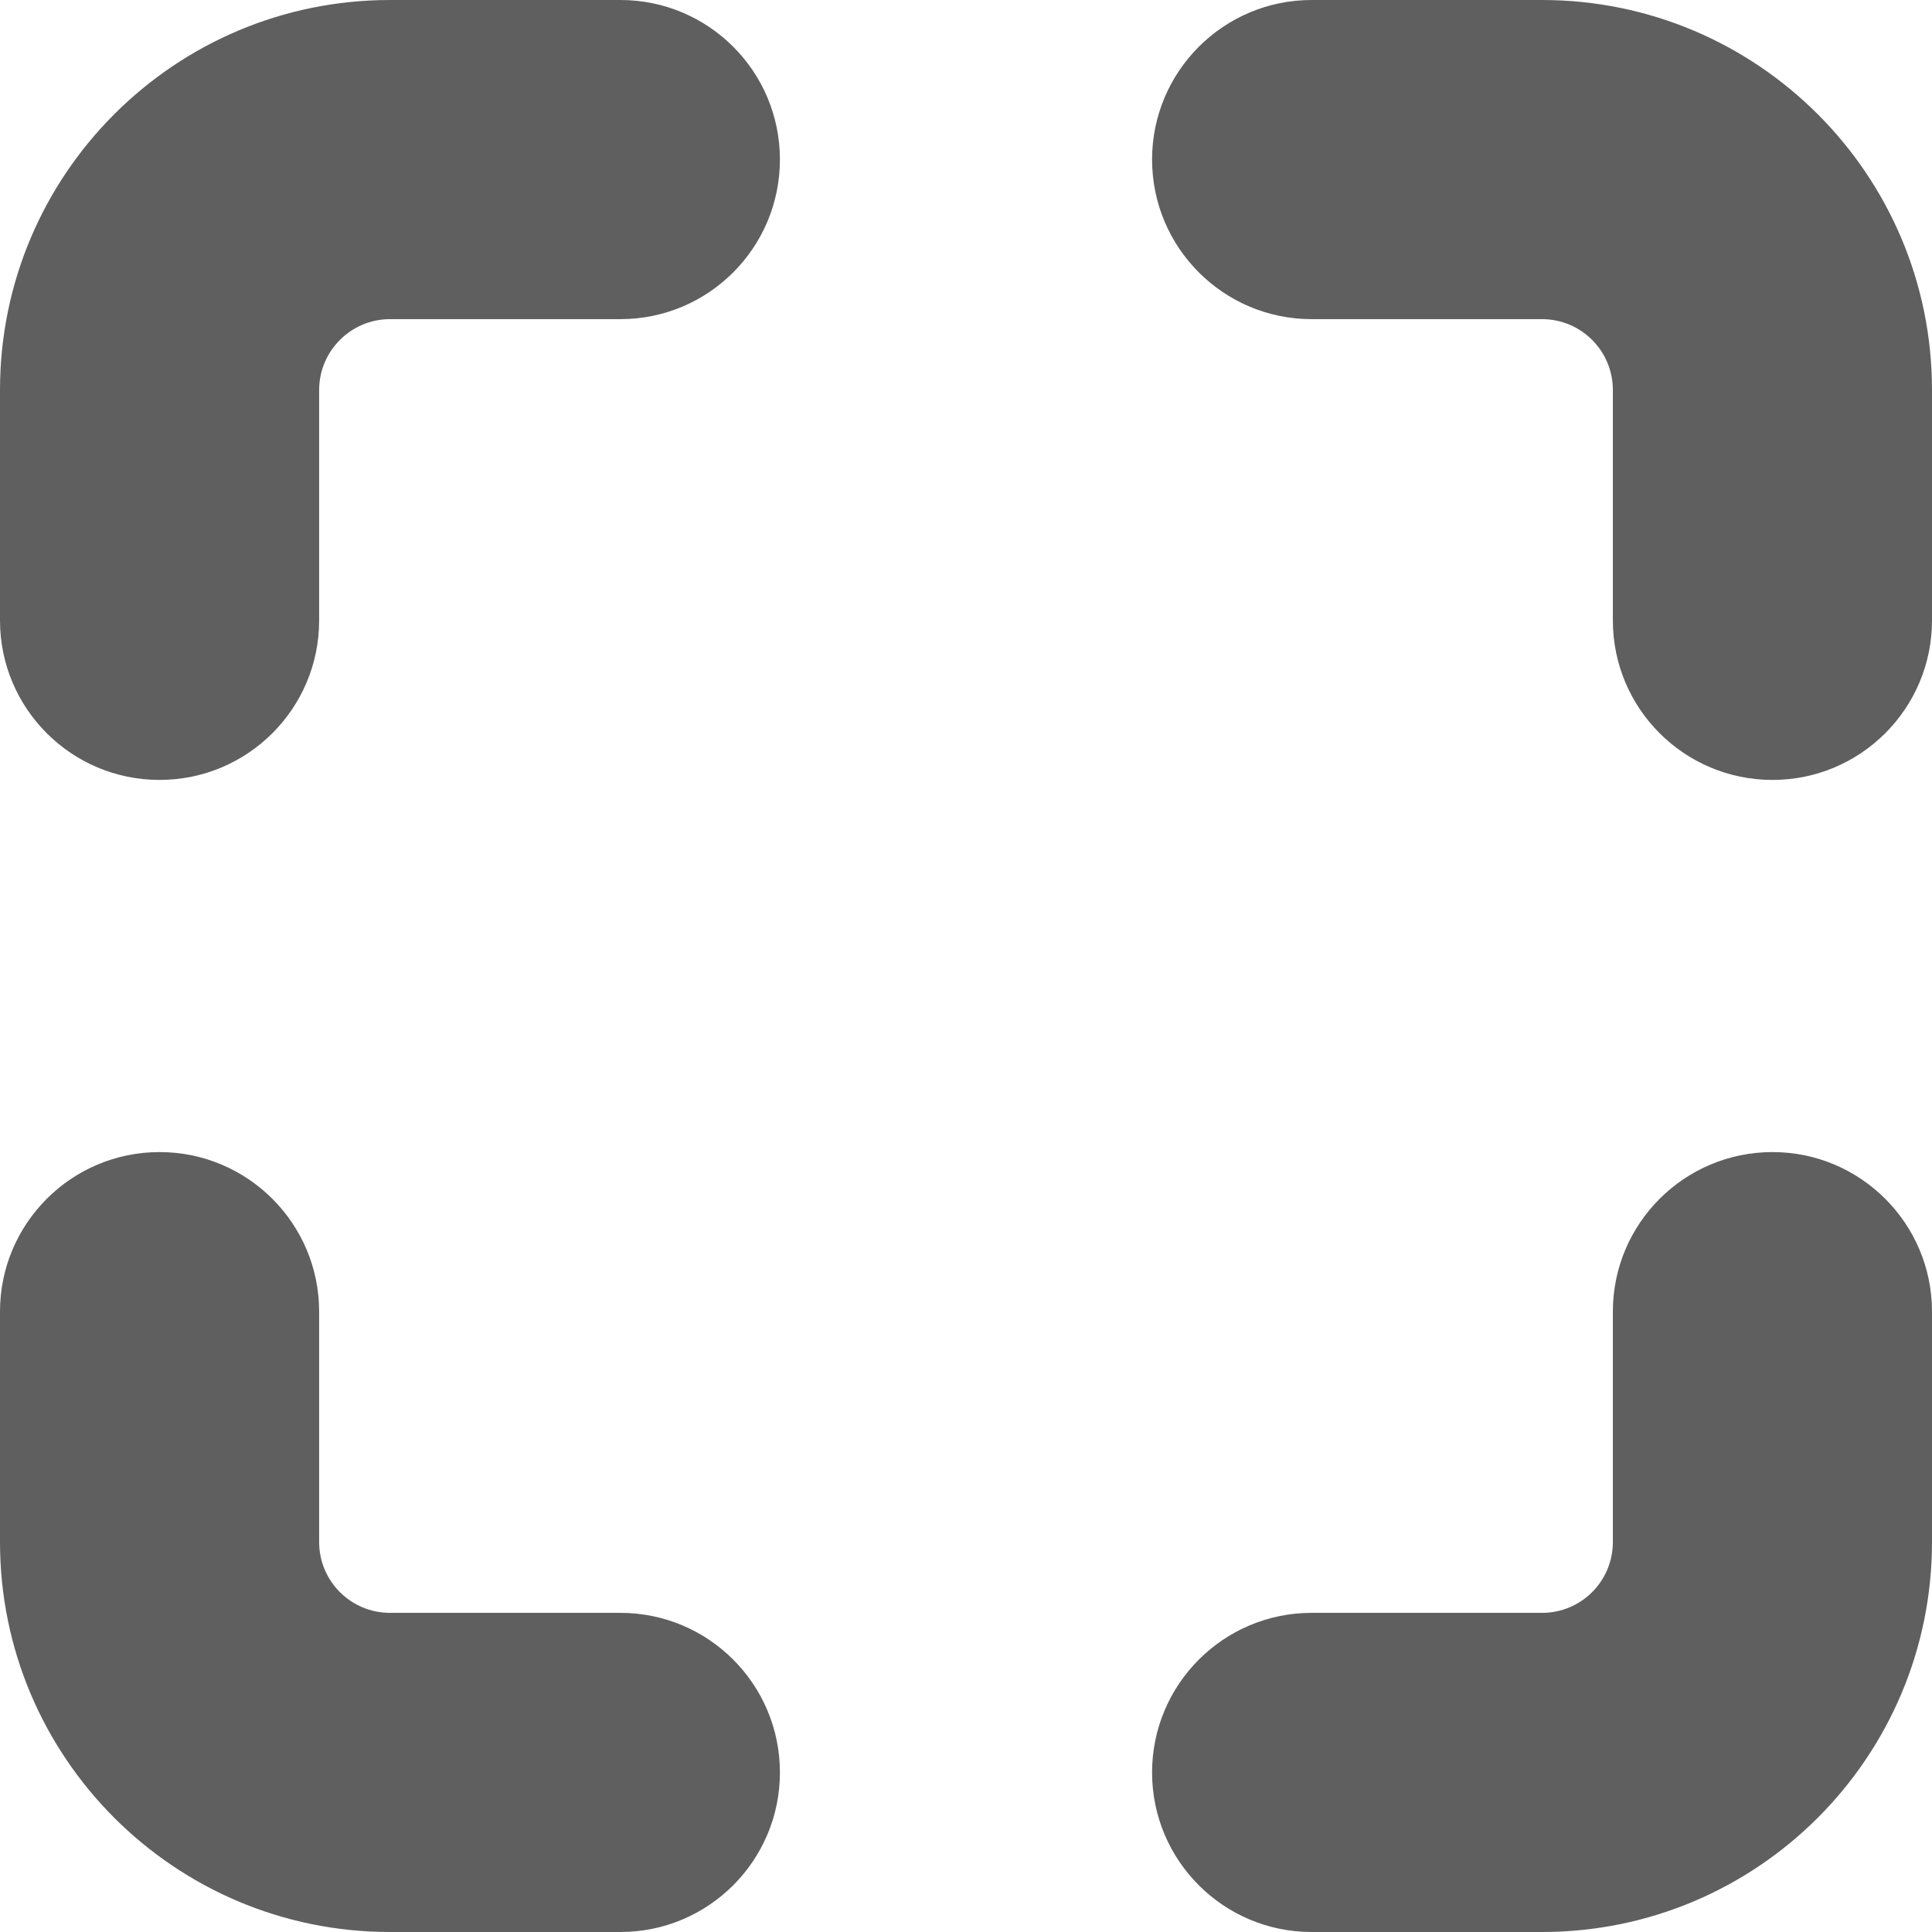
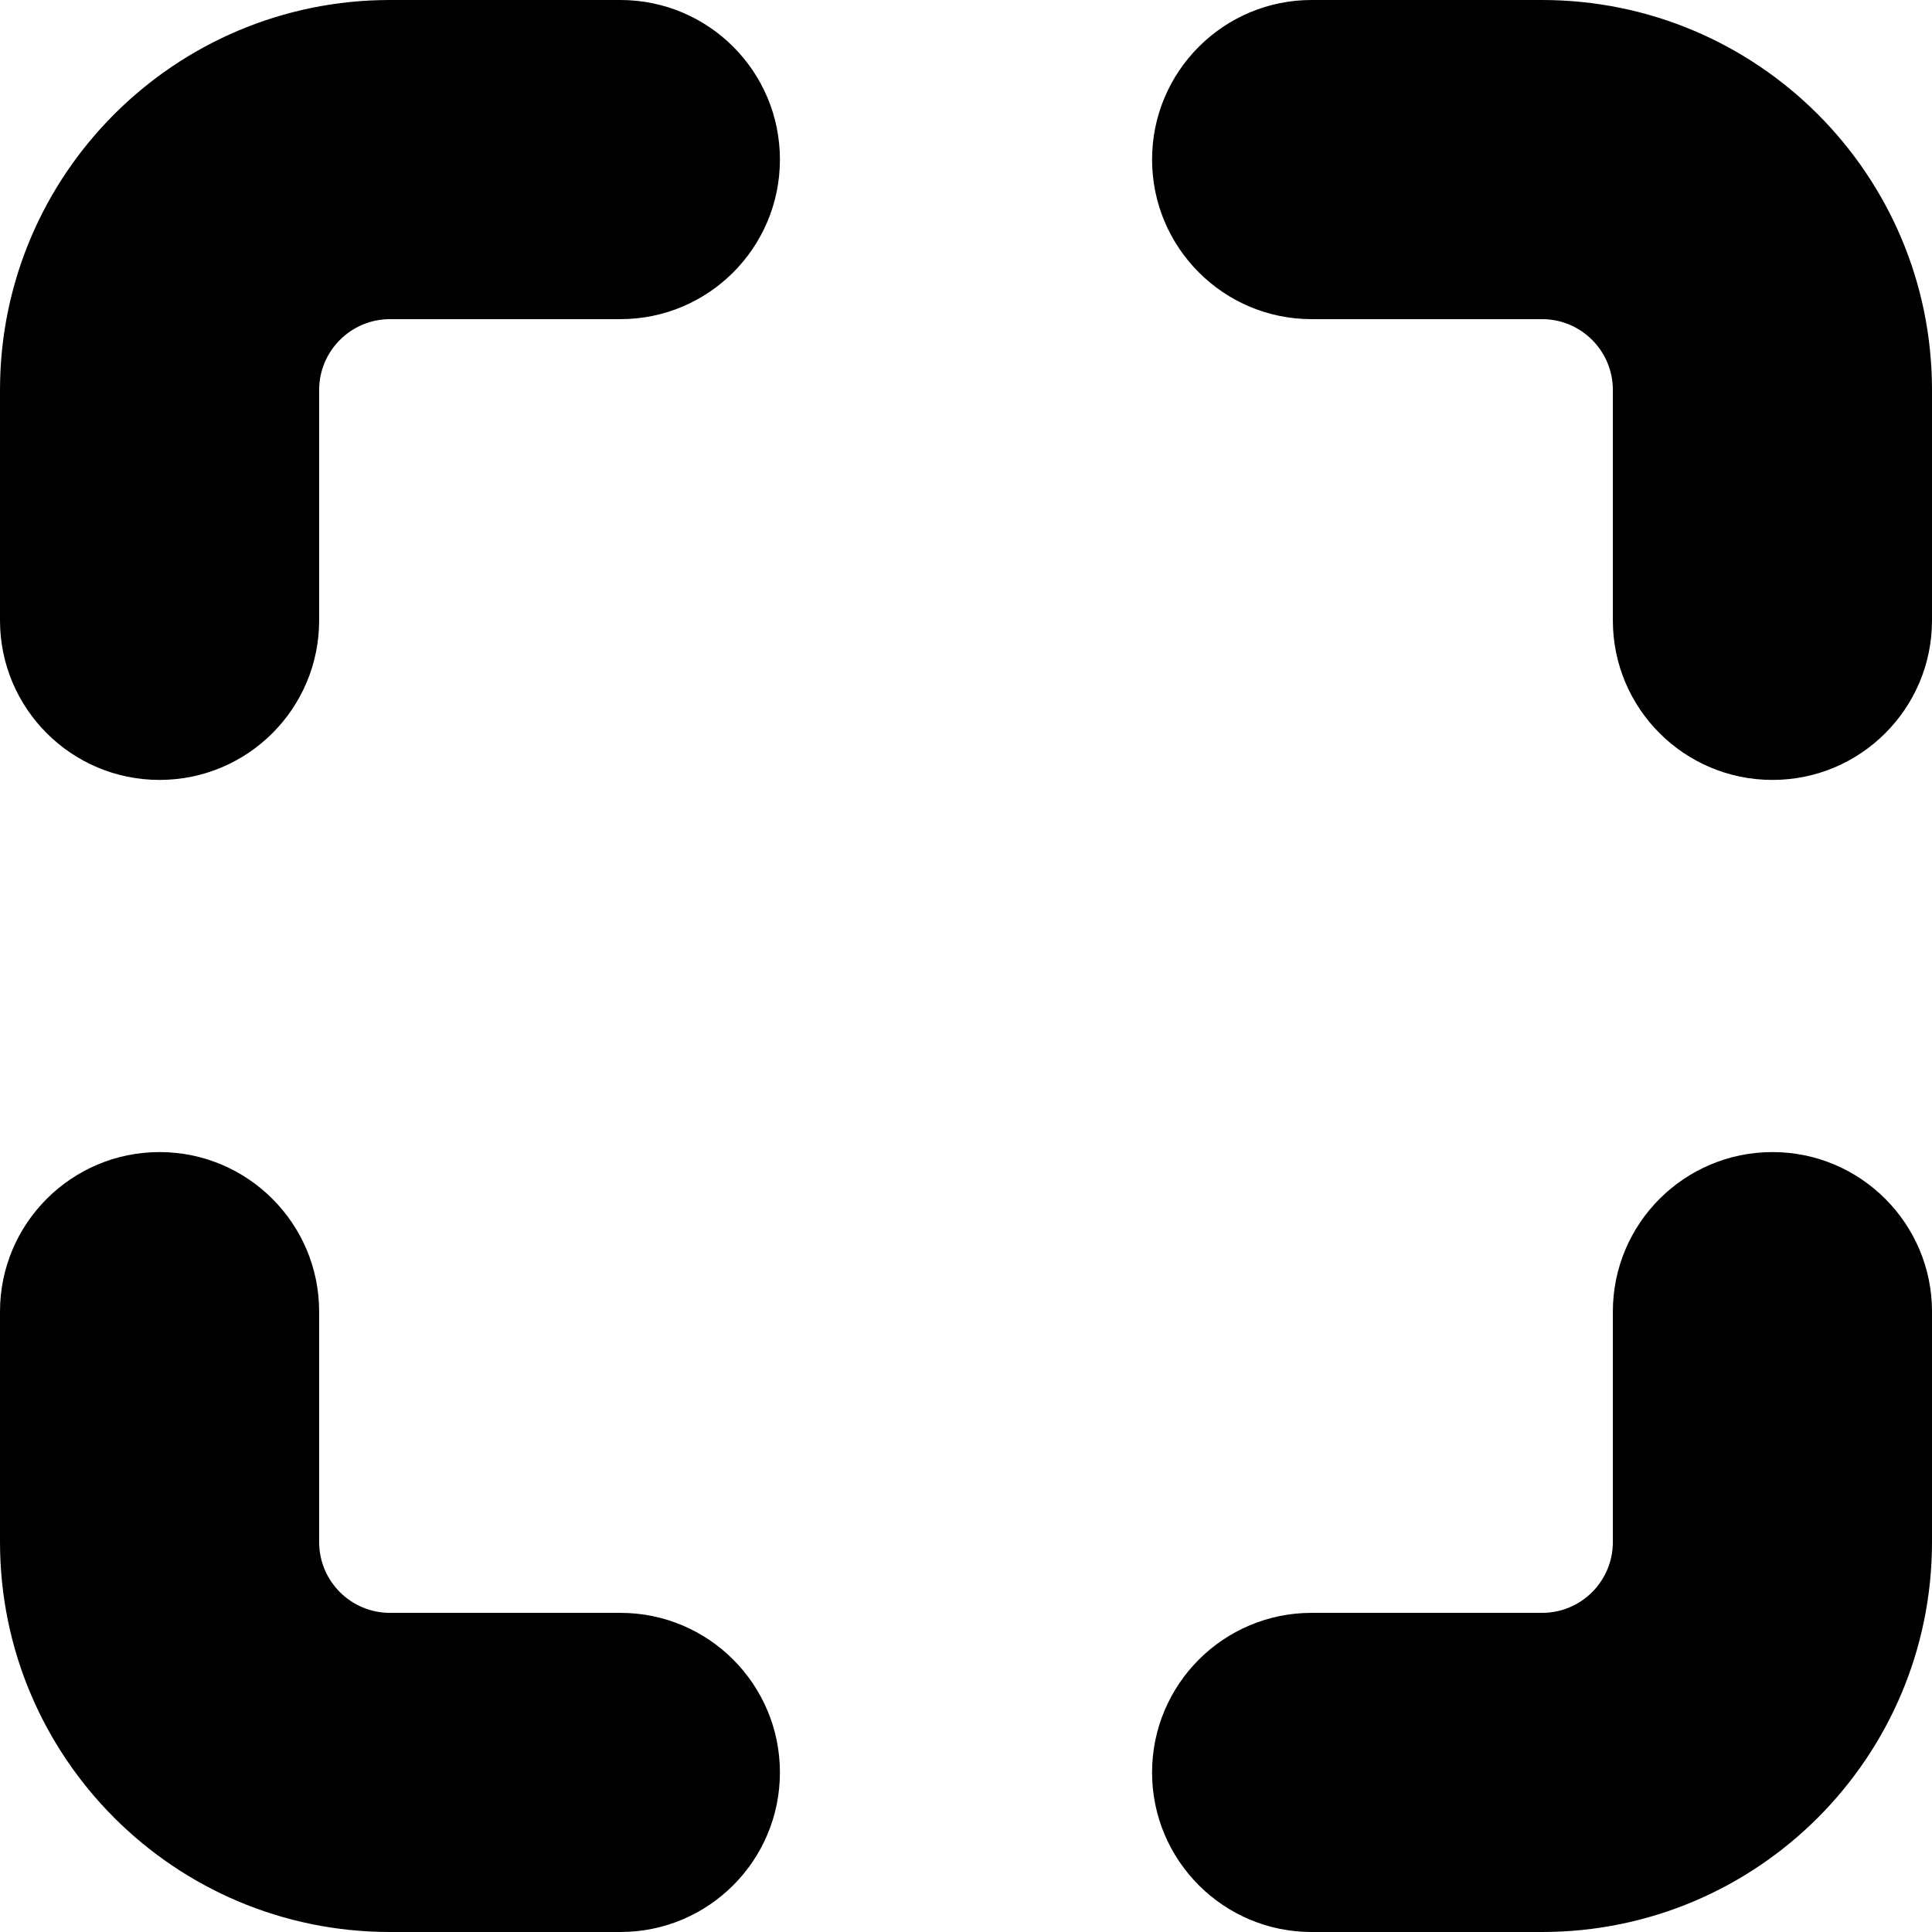
<svg xmlns="http://www.w3.org/2000/svg" width="16" height="16" viewBox="0 0 16 16" fill="none">
-   <path fill-rule="evenodd" clip-rule="evenodd" d="M0 3.23C0 1.446 1.446 0 3.23 0H5.138C5.868 0 6.459 0.592 6.459 1.321C6.459 2.051 5.868 2.643 5.138 2.643H3.23C2.906 2.643 2.643 2.906 2.643 3.23V5.138C2.643 5.868 2.051 6.459 1.321 6.459C0.592 6.459 0 5.868 0 5.138V3.23Z" fill="#5F5F5F" />
-   <path fill-rule="evenodd" clip-rule="evenodd" d="M0 12.77C0 14.554 1.446 16 3.23 16H5.138C5.868 16 6.459 15.408 6.459 14.679C6.459 13.949 5.868 13.357 5.138 13.357H3.23C2.906 13.357 2.643 13.095 2.643 12.77V10.862C2.643 10.133 2.051 9.541 1.321 9.541C0.592 9.541 0 10.133 0 10.862V12.77Z" fill="#5F5F5F" />
-   <path fill-rule="evenodd" clip-rule="evenodd" d="M16 3.23C16 1.446 14.554 0 12.77 0H10.862C10.133 0 9.541 0.592 9.541 1.321C9.541 2.051 10.133 2.643 10.862 2.643H12.77C13.095 2.643 13.357 2.906 13.357 3.23V5.138C13.357 5.868 13.949 6.459 14.679 6.459C15.408 6.459 16 5.868 16 5.138V3.23Z" fill="#5F5F5F" />
-   <path fill-rule="evenodd" clip-rule="evenodd" d="M16 12.77C16 14.554 14.554 16 12.77 16H10.862C10.133 16 9.541 15.408 9.541 14.679C9.541 13.949 10.133 13.357 10.862 13.357H12.77C13.095 13.357 13.357 13.095 13.357 12.77V10.862C13.357 10.133 13.949 9.541 14.679 9.541C15.408 9.541 16 10.133 16 10.862V12.77Z" fill="#5F5F5F" />
+   <path fill-rule="evenodd" clip-rule="evenodd" d="M0 3.23C0 1.446 1.446 0 3.23 0H5.138C5.868 0 6.459 0.592 6.459 1.321C6.459 2.051 5.868 2.643 5.138 2.643H3.23C2.906 2.643 2.643 2.906 2.643 3.23V5.138C2.643 5.868 2.051 6.459 1.321 6.459C0.592 6.459 0 5.868 0 5.138V3.23Z" fill="#000000" />
+   <path fill-rule="evenodd" clip-rule="evenodd" d="M0 12.77C0 14.554 1.446 16 3.23 16H5.138C5.868 16 6.459 15.408 6.459 14.679C6.459 13.949 5.868 13.357 5.138 13.357H3.23C2.906 13.357 2.643 13.095 2.643 12.77V10.862C2.643 10.133 2.051 9.541 1.321 9.541C0.592 9.541 0 10.133 0 10.862V12.77Z" fill="#000000" />
+   <path fill-rule="evenodd" clip-rule="evenodd" d="M16 3.23C16 1.446 14.554 0 12.77 0H10.862C10.133 0 9.541 0.592 9.541 1.321C9.541 2.051 10.133 2.643 10.862 2.643H12.77C13.095 2.643 13.357 2.906 13.357 3.23V5.138C13.357 5.868 13.949 6.459 14.679 6.459C15.408 6.459 16 5.868 16 5.138V3.23Z" fill="#000000" />
+   <path fill-rule="evenodd" clip-rule="evenodd" d="M16 12.77C16 14.554 14.554 16 12.77 16H10.862C10.133 16 9.541 15.408 9.541 14.679C9.541 13.949 10.133 13.357 10.862 13.357H12.77C13.095 13.357 13.357 13.095 13.357 12.77V10.862C13.357 10.133 13.949 9.541 14.679 9.541C15.408 9.541 16 10.133 16 10.862V12.77Z" fill="#000000" />
</svg>
